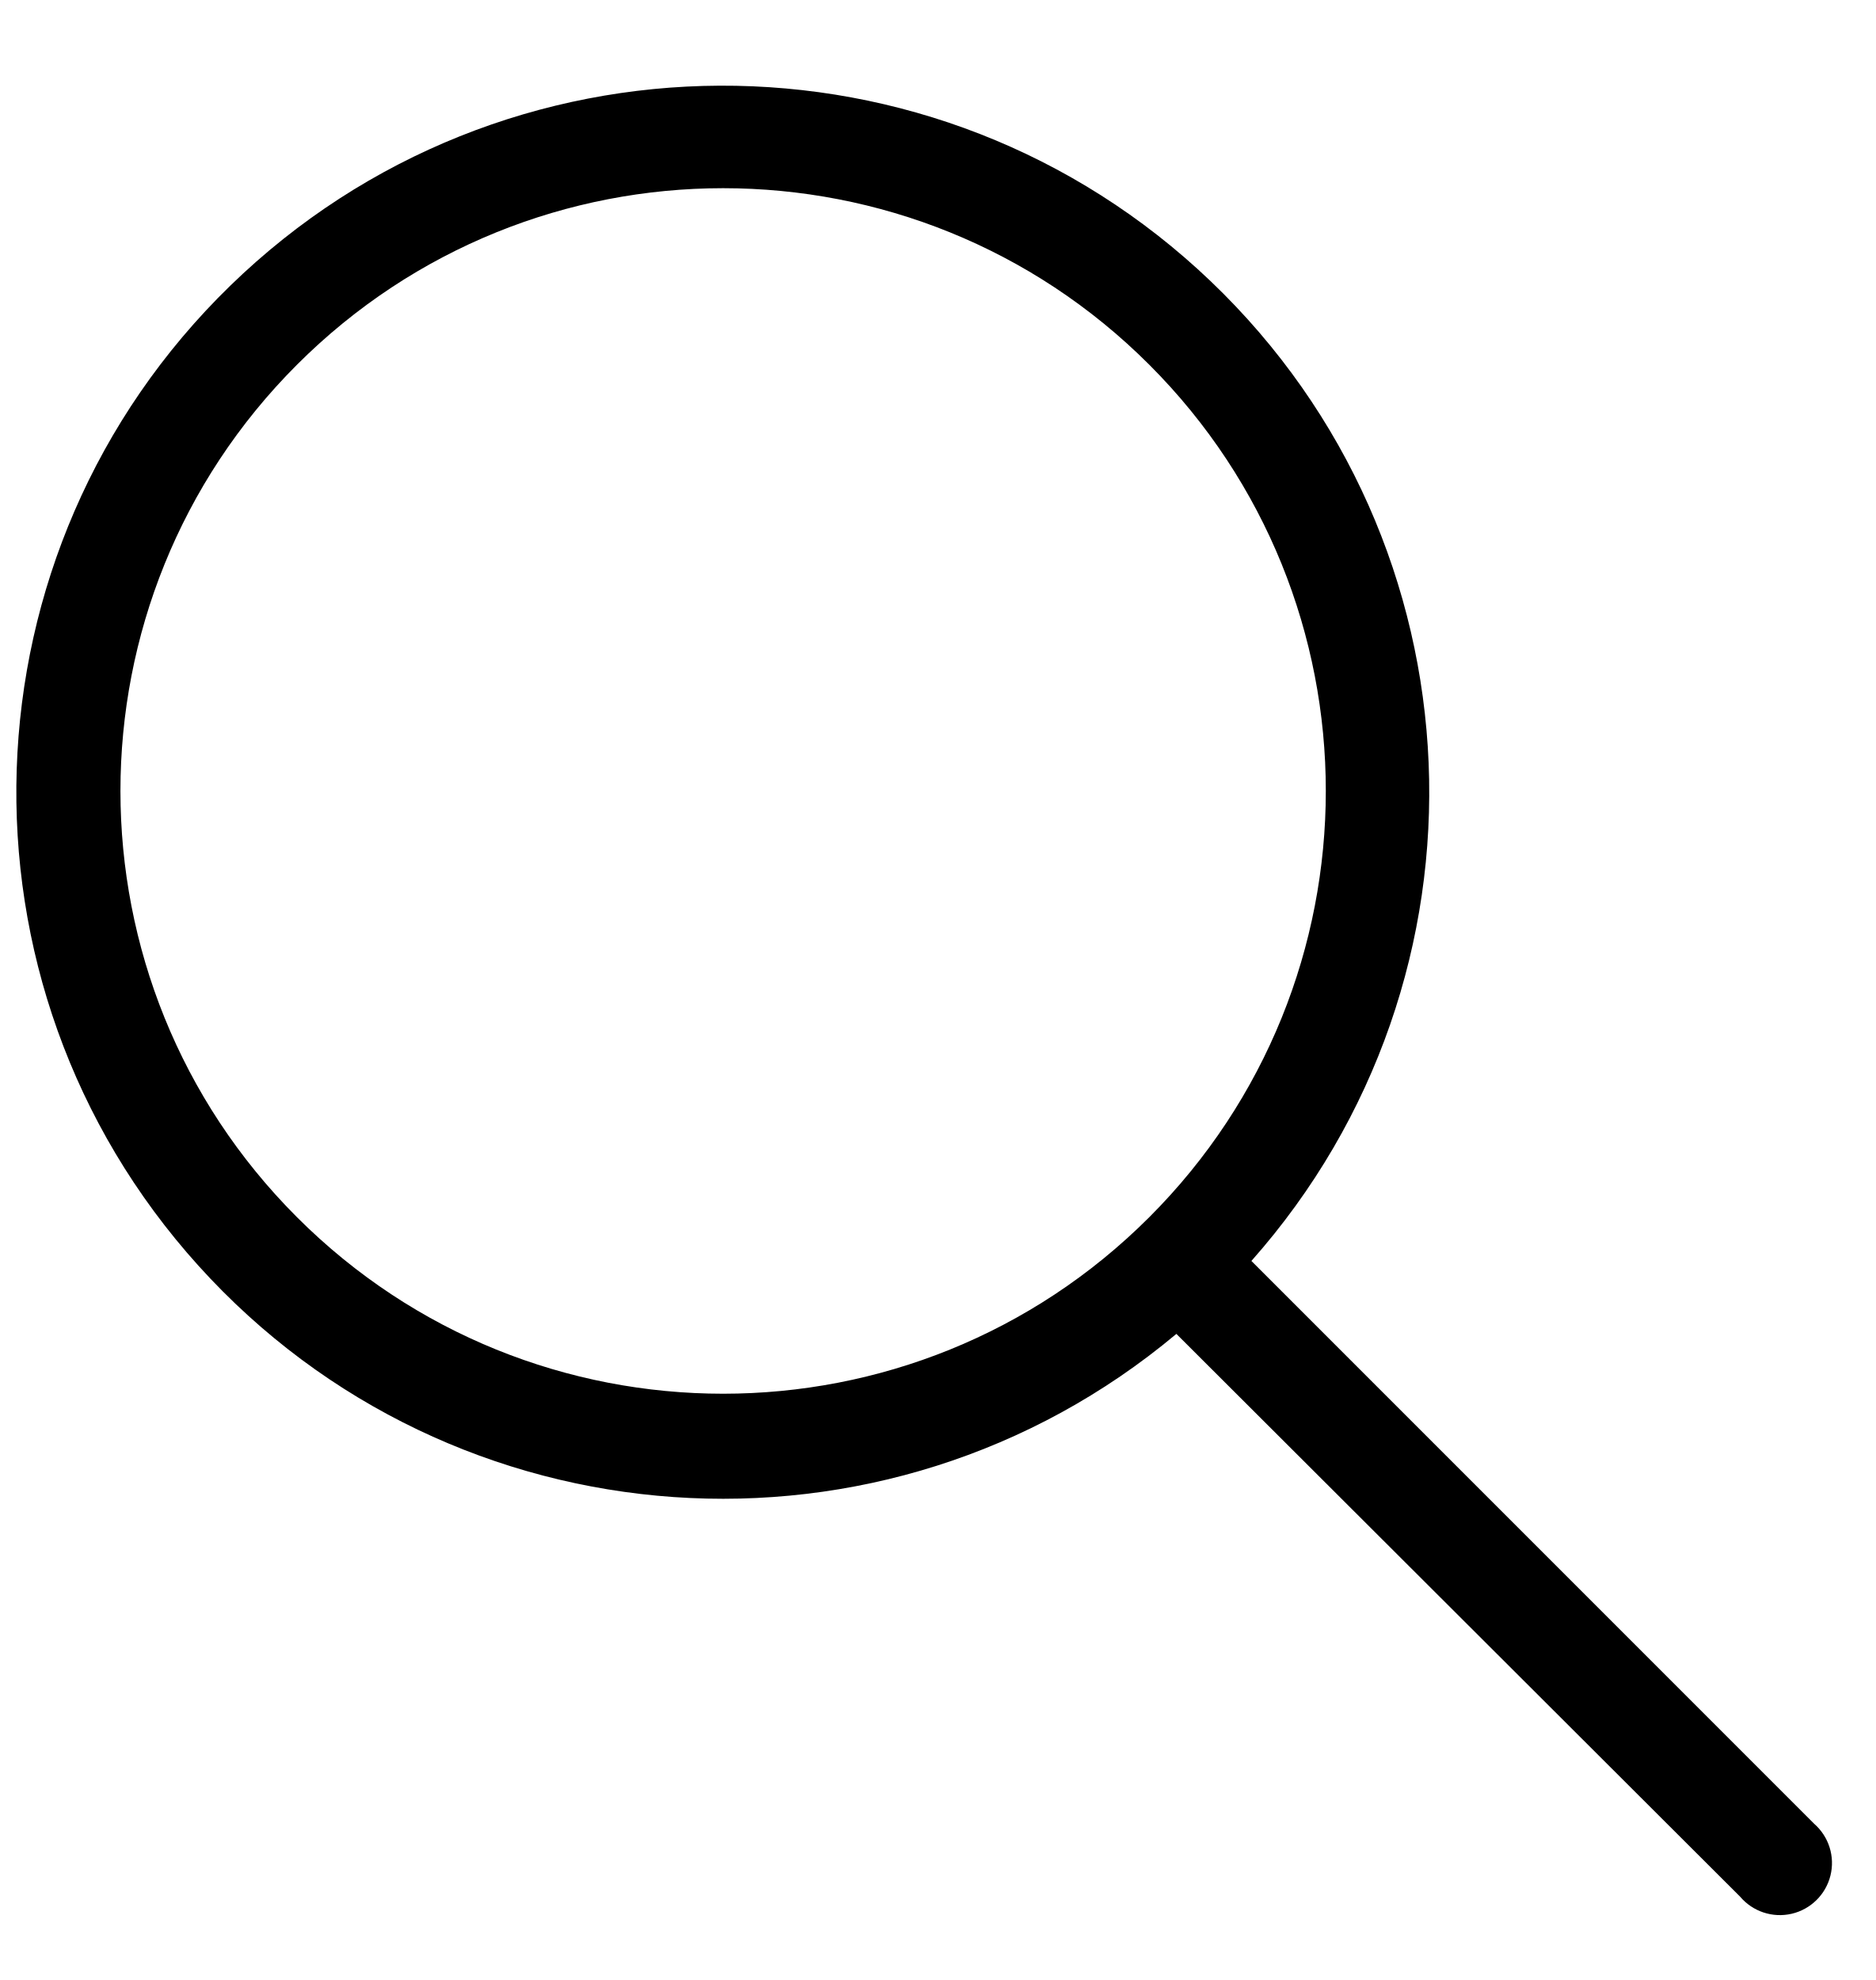
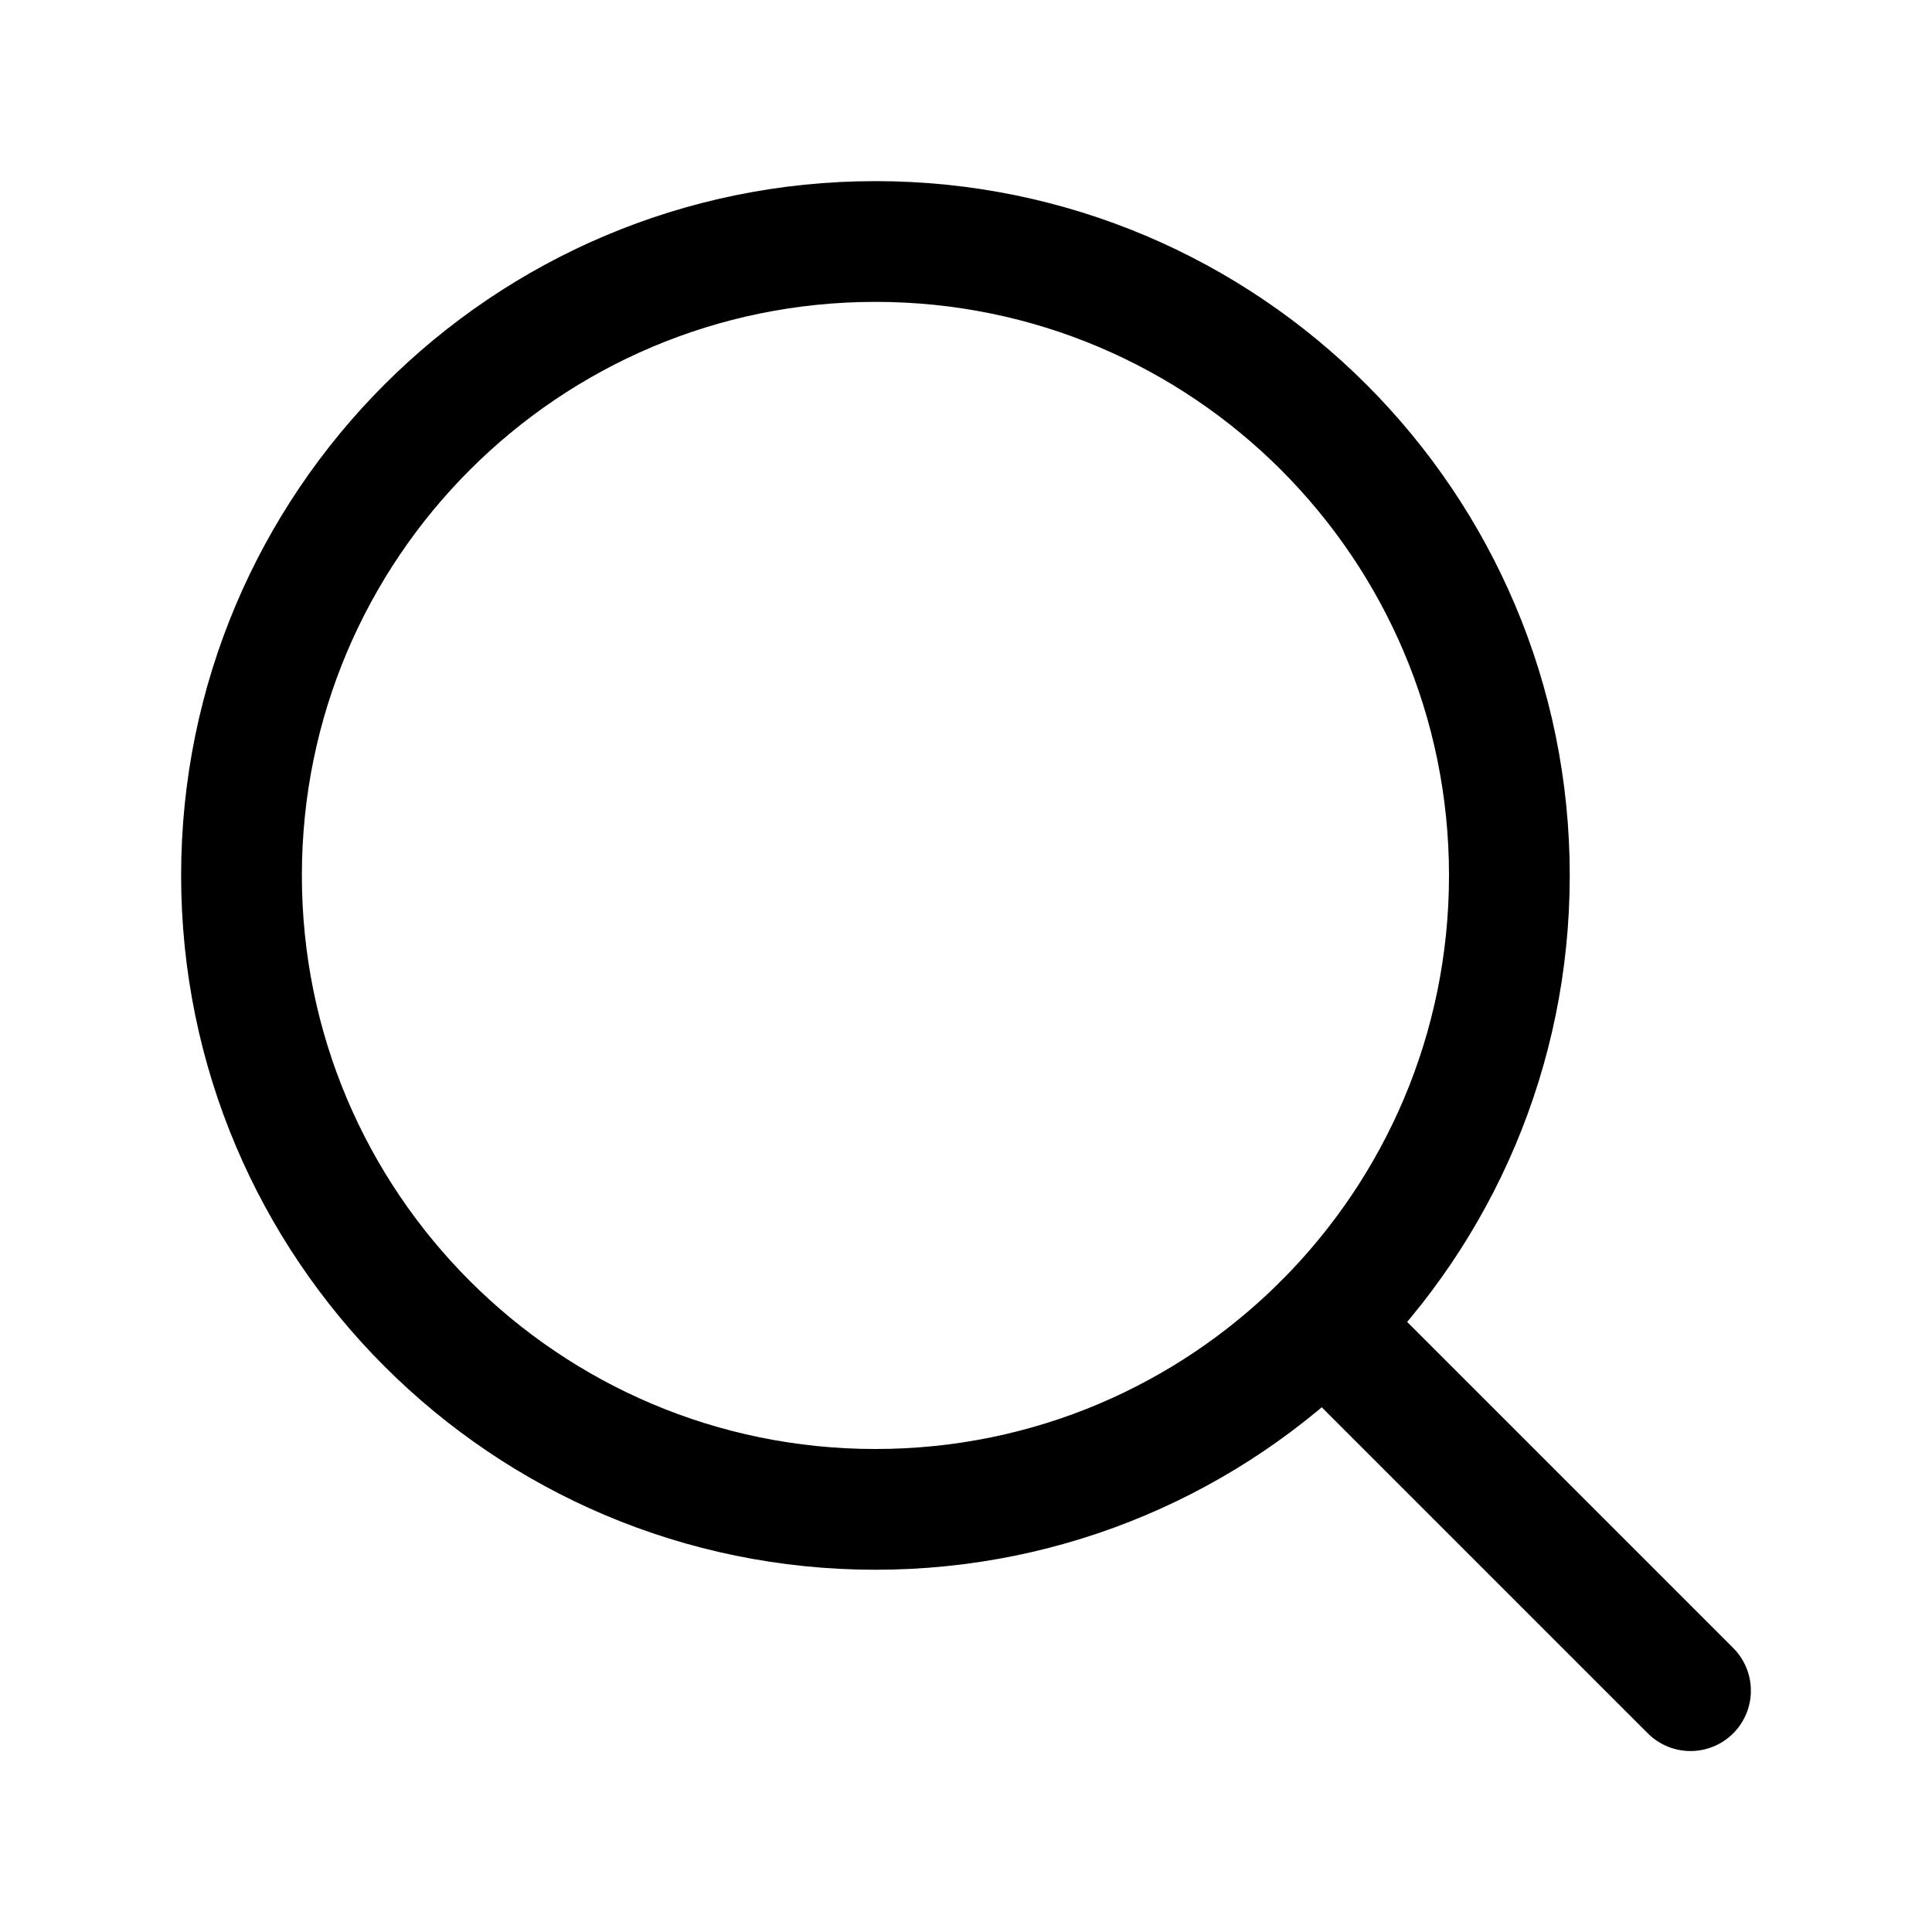
- <svg fill="none" class="icon icon-search" viewBox="0 0 18 19">
-   <path fill="currentColor" fill-rule="evenodd" d="M11.03 11.68A5.784 5.784 0 1 1 2.85 3.5a5.784 5.784 0 0 1 8.18 8.18m.26 1.12a6.78 6.78 0 1 1 .72-.7l5.4 5.4a.5.5 0 1 1-.71.7z" clip-rule="evenodd" />
+ <svg xmlns="http://www.w3.org/2000/svg" class="icon icon-search" viewBox="0 0 24 24" fill="none">
+   <path d="M10.875 18.75C15.224 18.75 18.75 15.224 18.75 10.875C18.75 6.526 15.224 3 10.875 3C6.526 3 3 6.526 3 10.875C3 15.224 6.526 18.75 10.875 18.75Z" stroke="currentColor" stroke-width="1.5" stroke-linecap="round" stroke-linejoin="round" />
+   <path d="M16.443 16.445L21 21.002" stroke="currentColor" stroke-width="1.5" stroke-linecap="round" stroke-linejoin="round" />
</svg>
